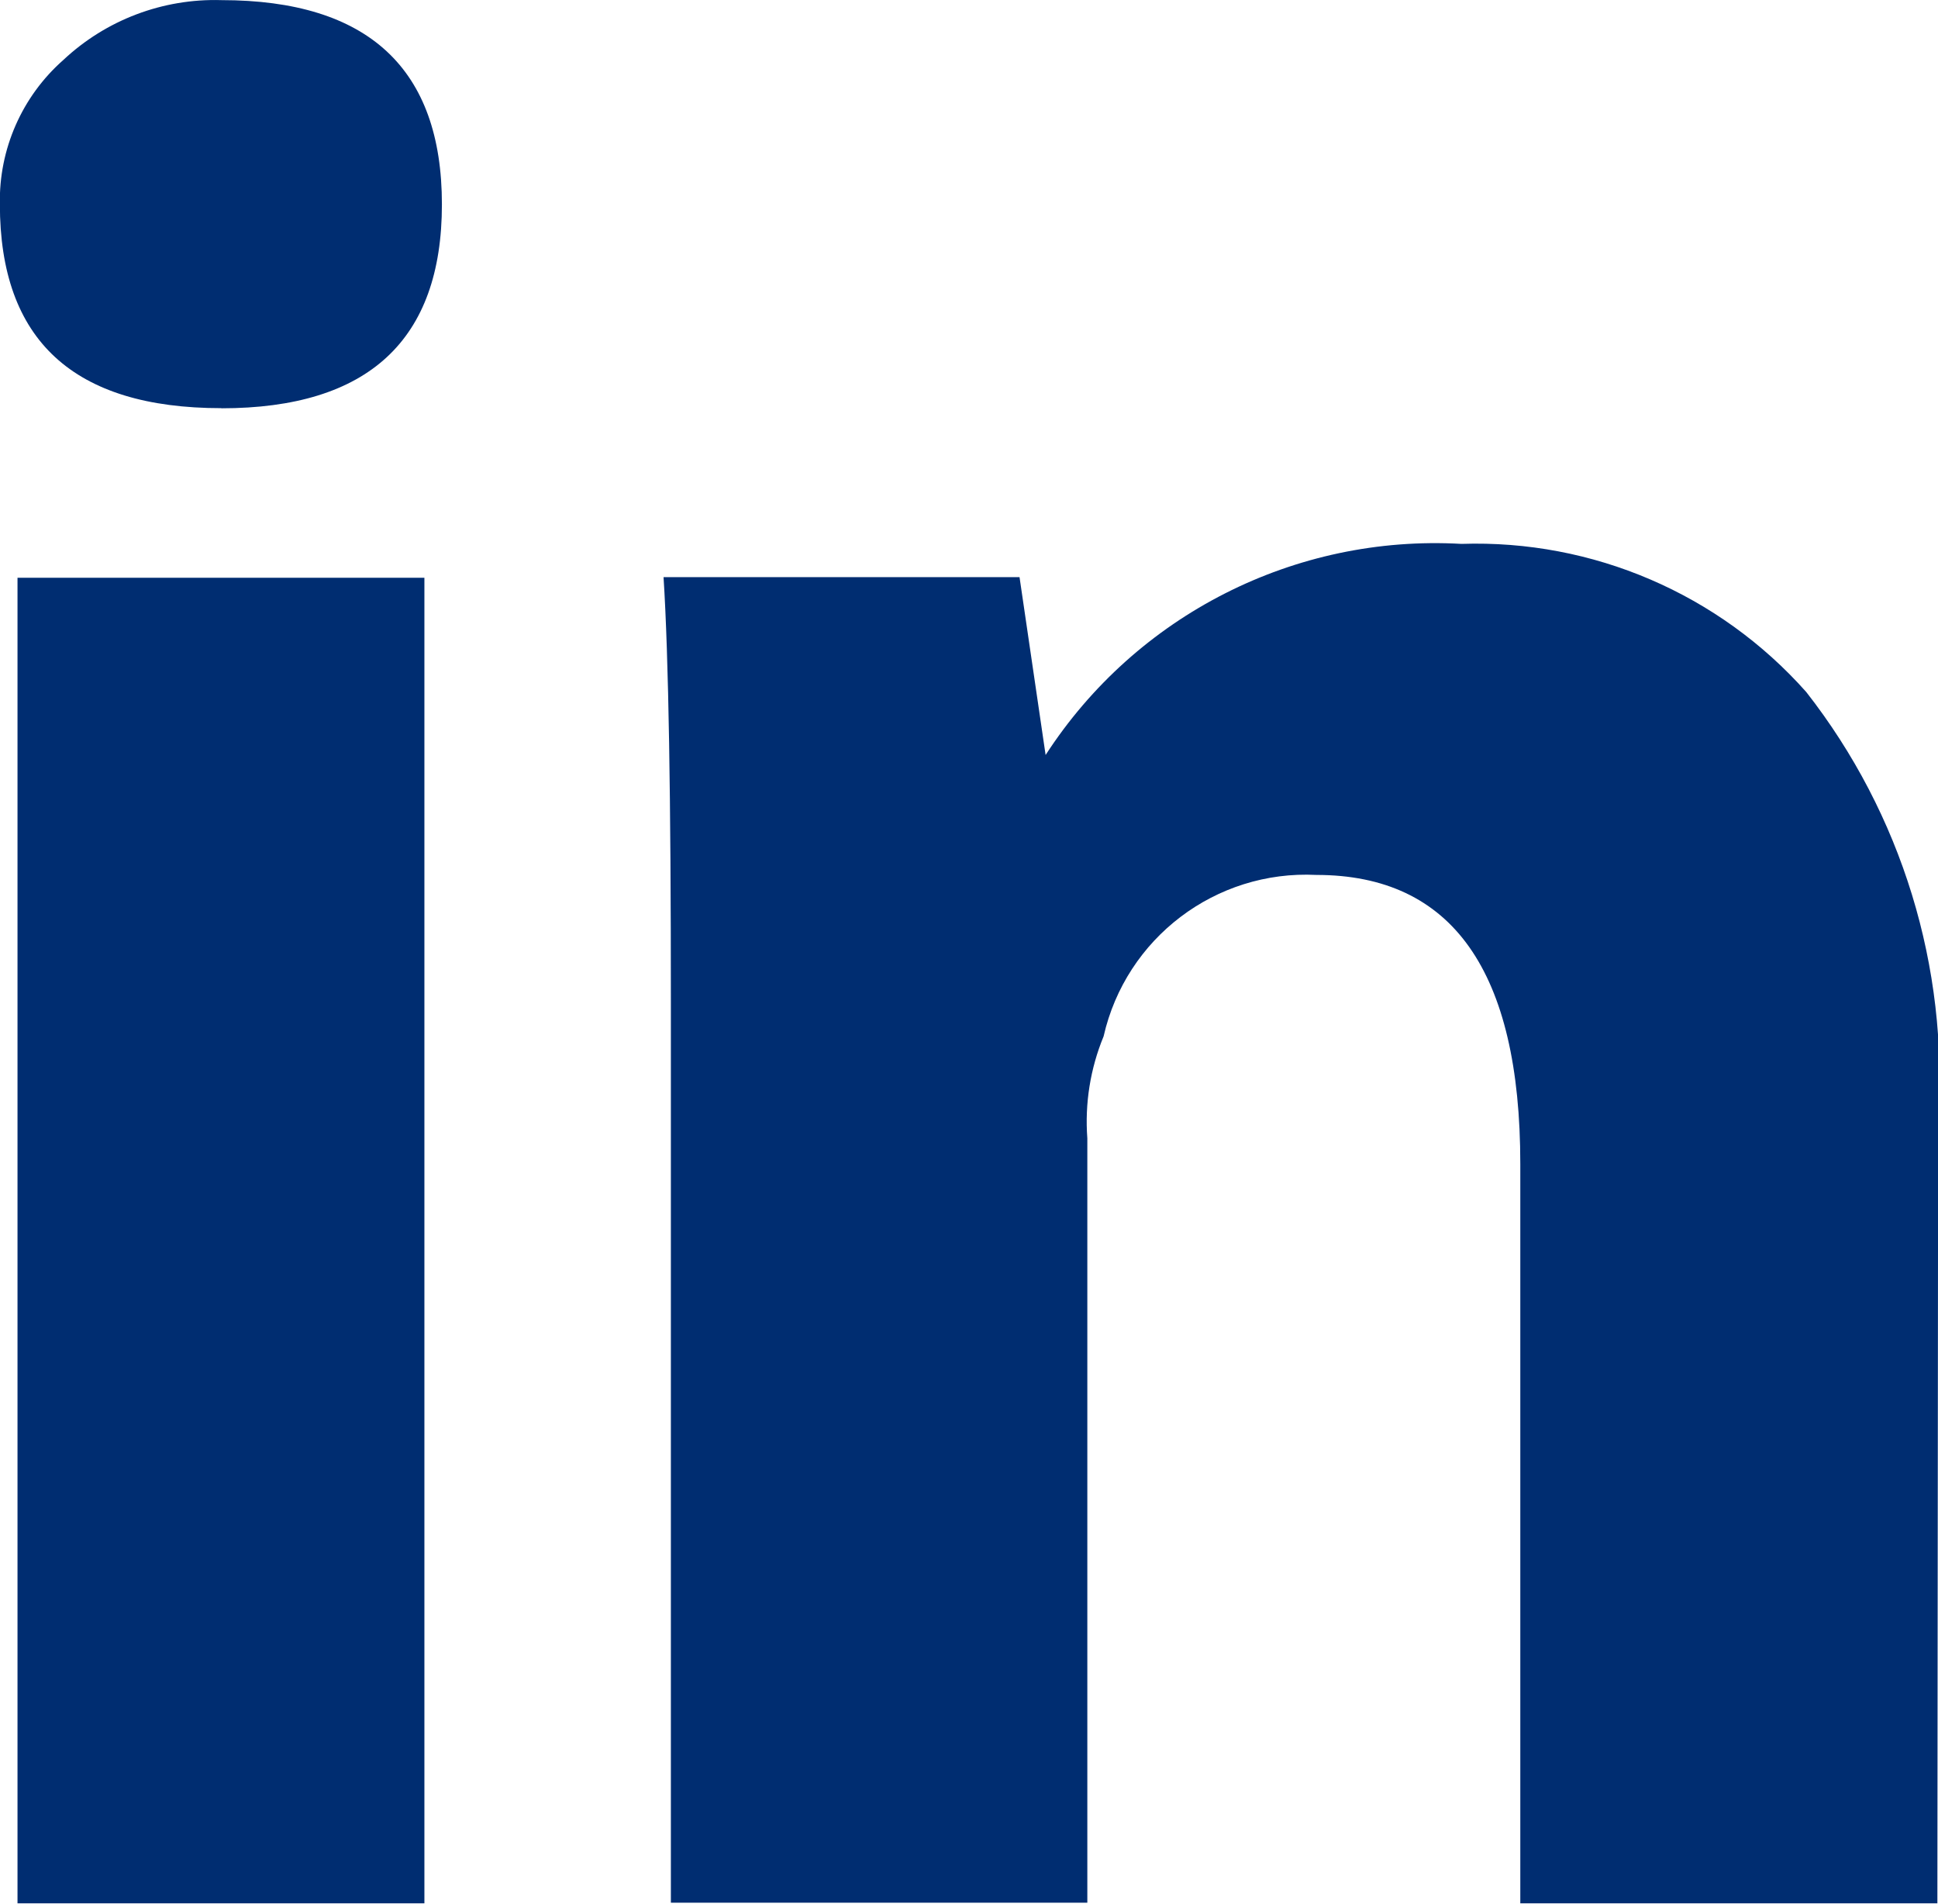
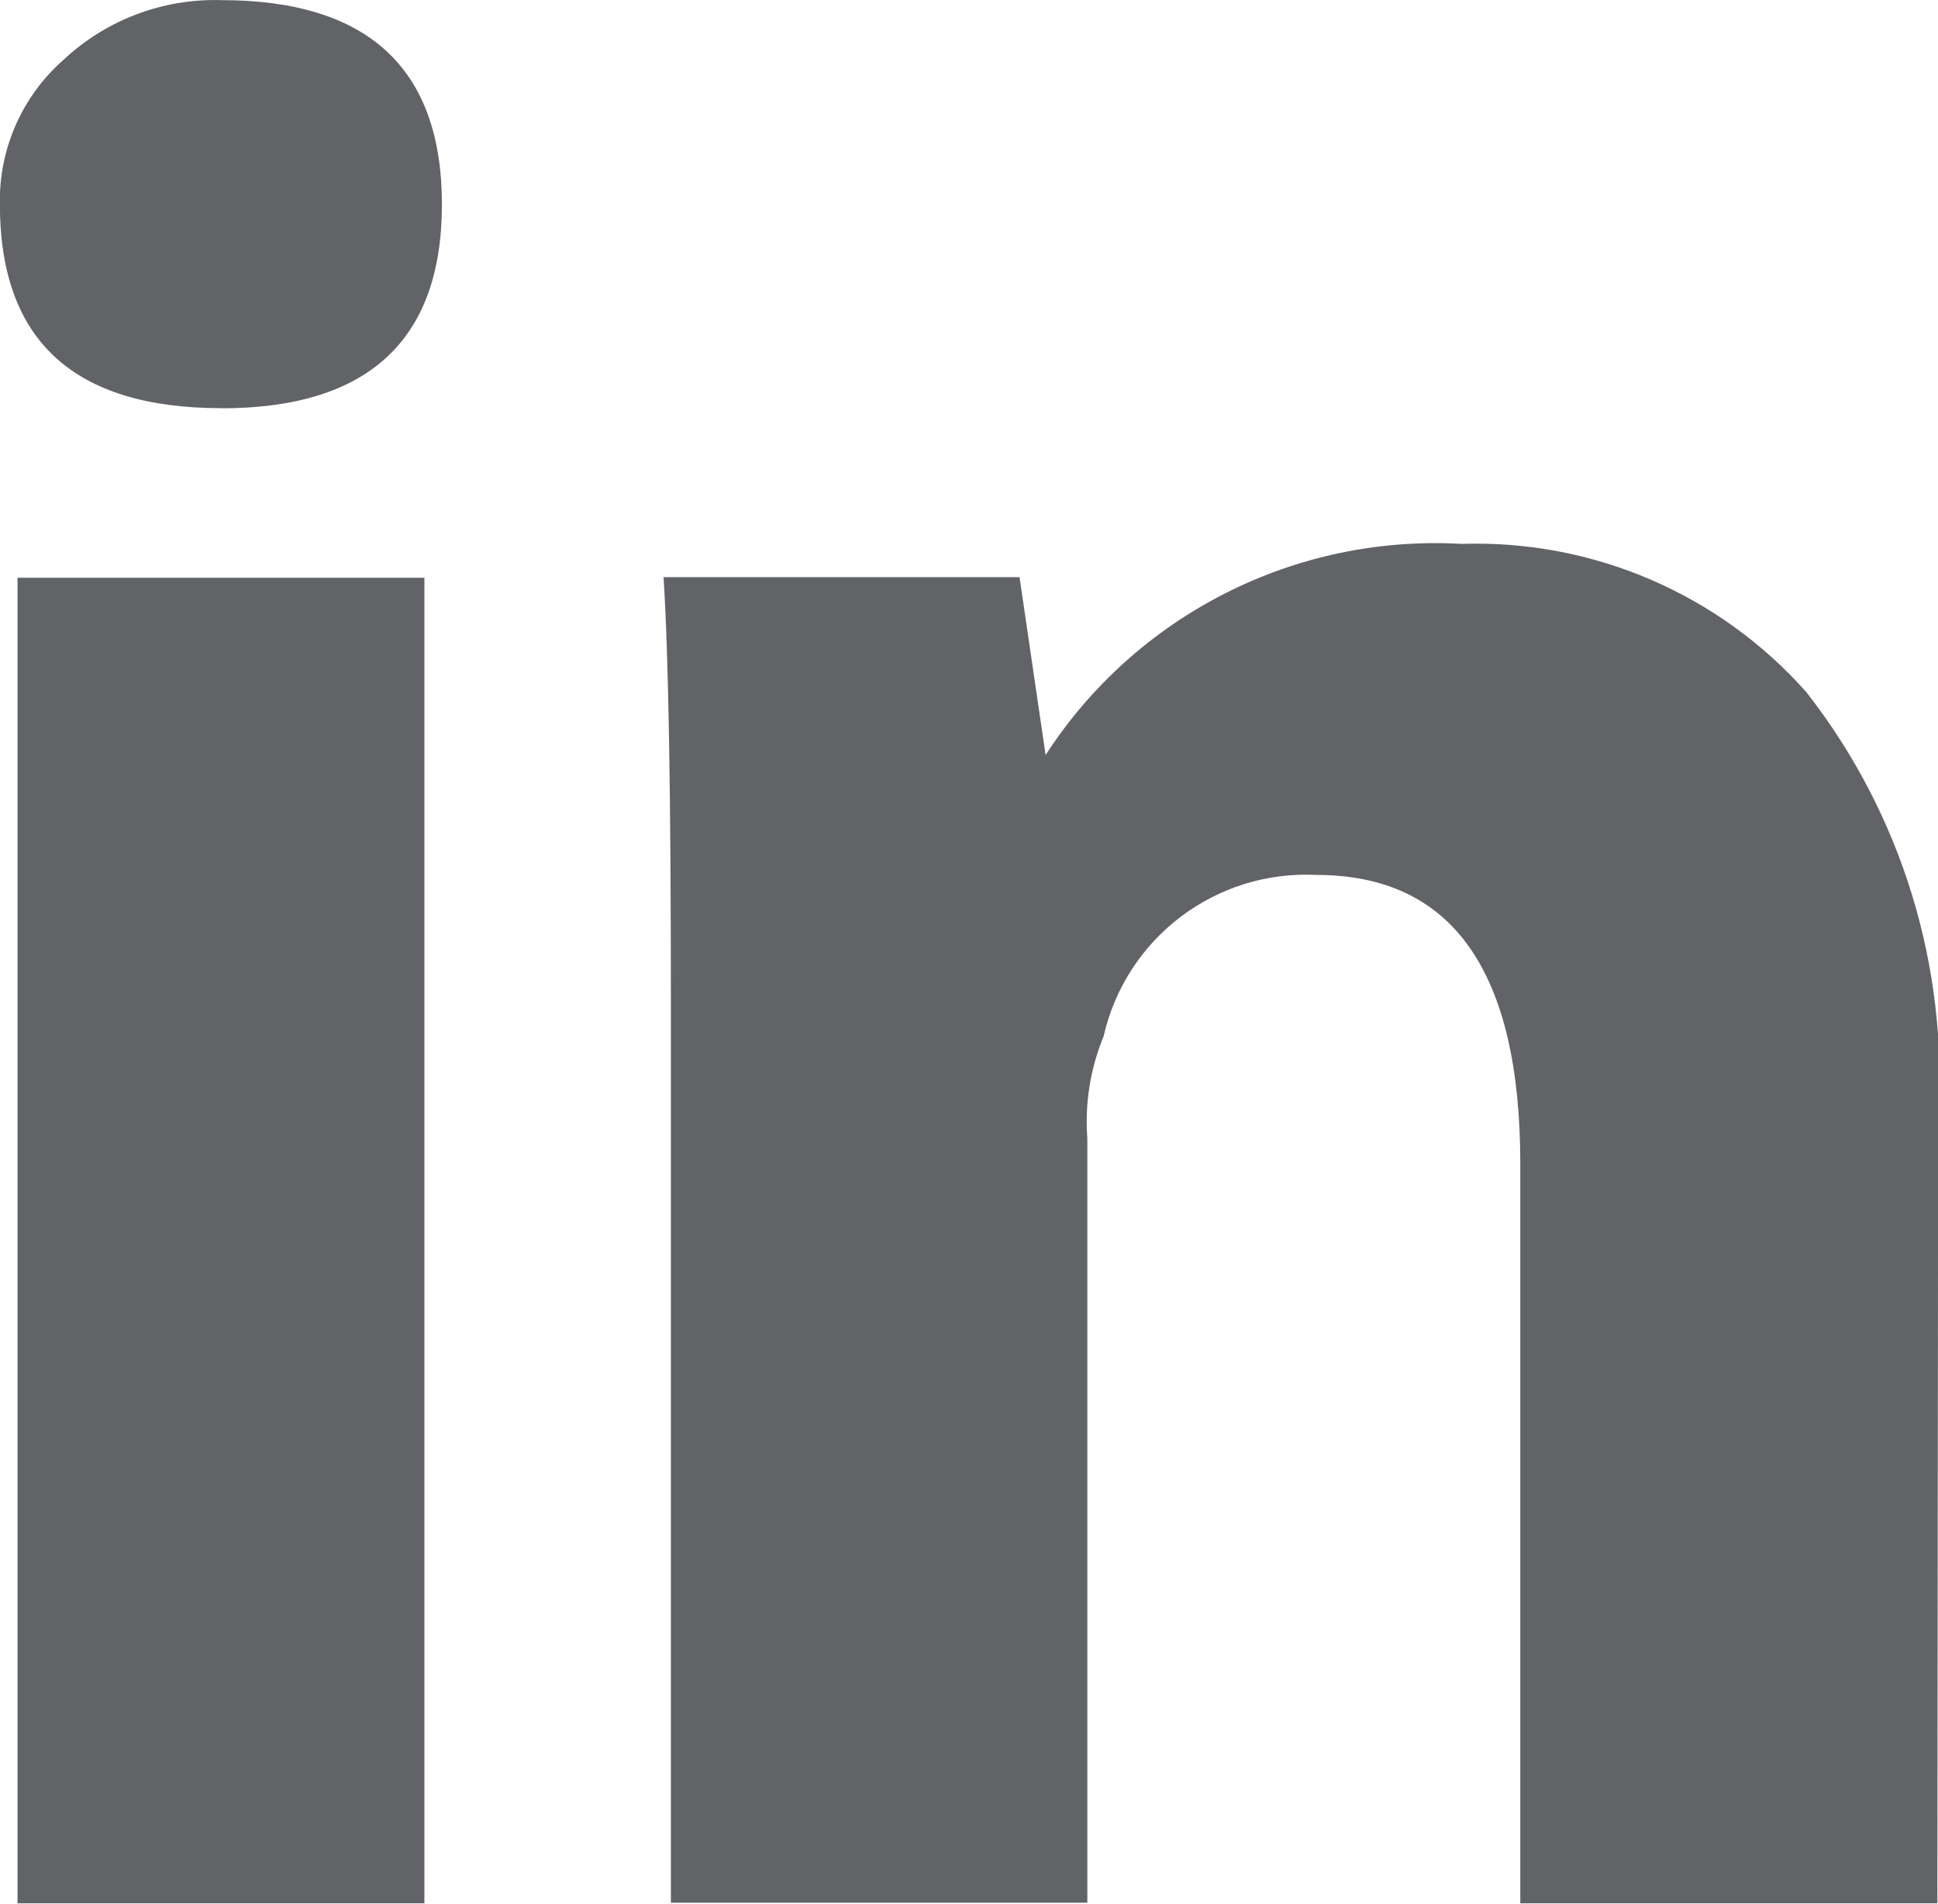
<svg xmlns="http://www.w3.org/2000/svg" width="15.608" height="15.328" viewBox="0 0 15.608 15.328">
-   <path id="Caminho_129" data-name="Caminho 129" d="M574.415,622.912h-3.277V612.237h3.277Zm-1.635-12.041c-1.193,0-1.784-.549-1.784-1.642a1.509,1.509,0,0,1,.511-1.162,1.782,1.782,0,0,1,1.273-.482c1.183,0,1.776.552,1.776,1.645s-.593,1.642-1.776,1.642ZM586.6,622.912h-3.359v-5.954c0-1.555-.549-2.328-1.642-2.328a1.672,1.672,0,0,0-1.714,1.3,1.8,1.8,0,0,0-.131.821v6.156H576.4v-7.257c0-1.635-.018-2.777-.059-3.418h2.867l.21,1.432a3.737,3.737,0,0,1,3.349-1.7,3.555,3.555,0,0,1,2.777,1.193,5.055,5.055,0,0,1,1.062,3.459Zm0,0" transform="translate(-570.997 -607.584)" fill="#002d71" />
+   <path id="Caminho_129" data-name="Caminho 129" d="M574.415,622.912h-3.277V612.237h3.277Zm-1.635-12.041c-1.193,0-1.784-.549-1.784-1.642a1.509,1.509,0,0,1,.511-1.162,1.782,1.782,0,0,1,1.273-.482c1.183,0,1.776.552,1.776,1.645s-.593,1.642-1.776,1.642ZM586.6,622.912h-3.359v-5.954c0-1.555-.549-2.328-1.642-2.328a1.672,1.672,0,0,0-1.714,1.3,1.8,1.8,0,0,0-.131.821v6.156H576.4v-7.257c0-1.635-.018-2.777-.059-3.418h2.867l.21,1.432a3.737,3.737,0,0,1,3.349-1.7,3.555,3.555,0,0,1,2.777,1.193,5.055,5.055,0,0,1,1.062,3.459Zm0,0" transform="translate(-570.997 -607.584)" fill="#616366" />
</svg>
